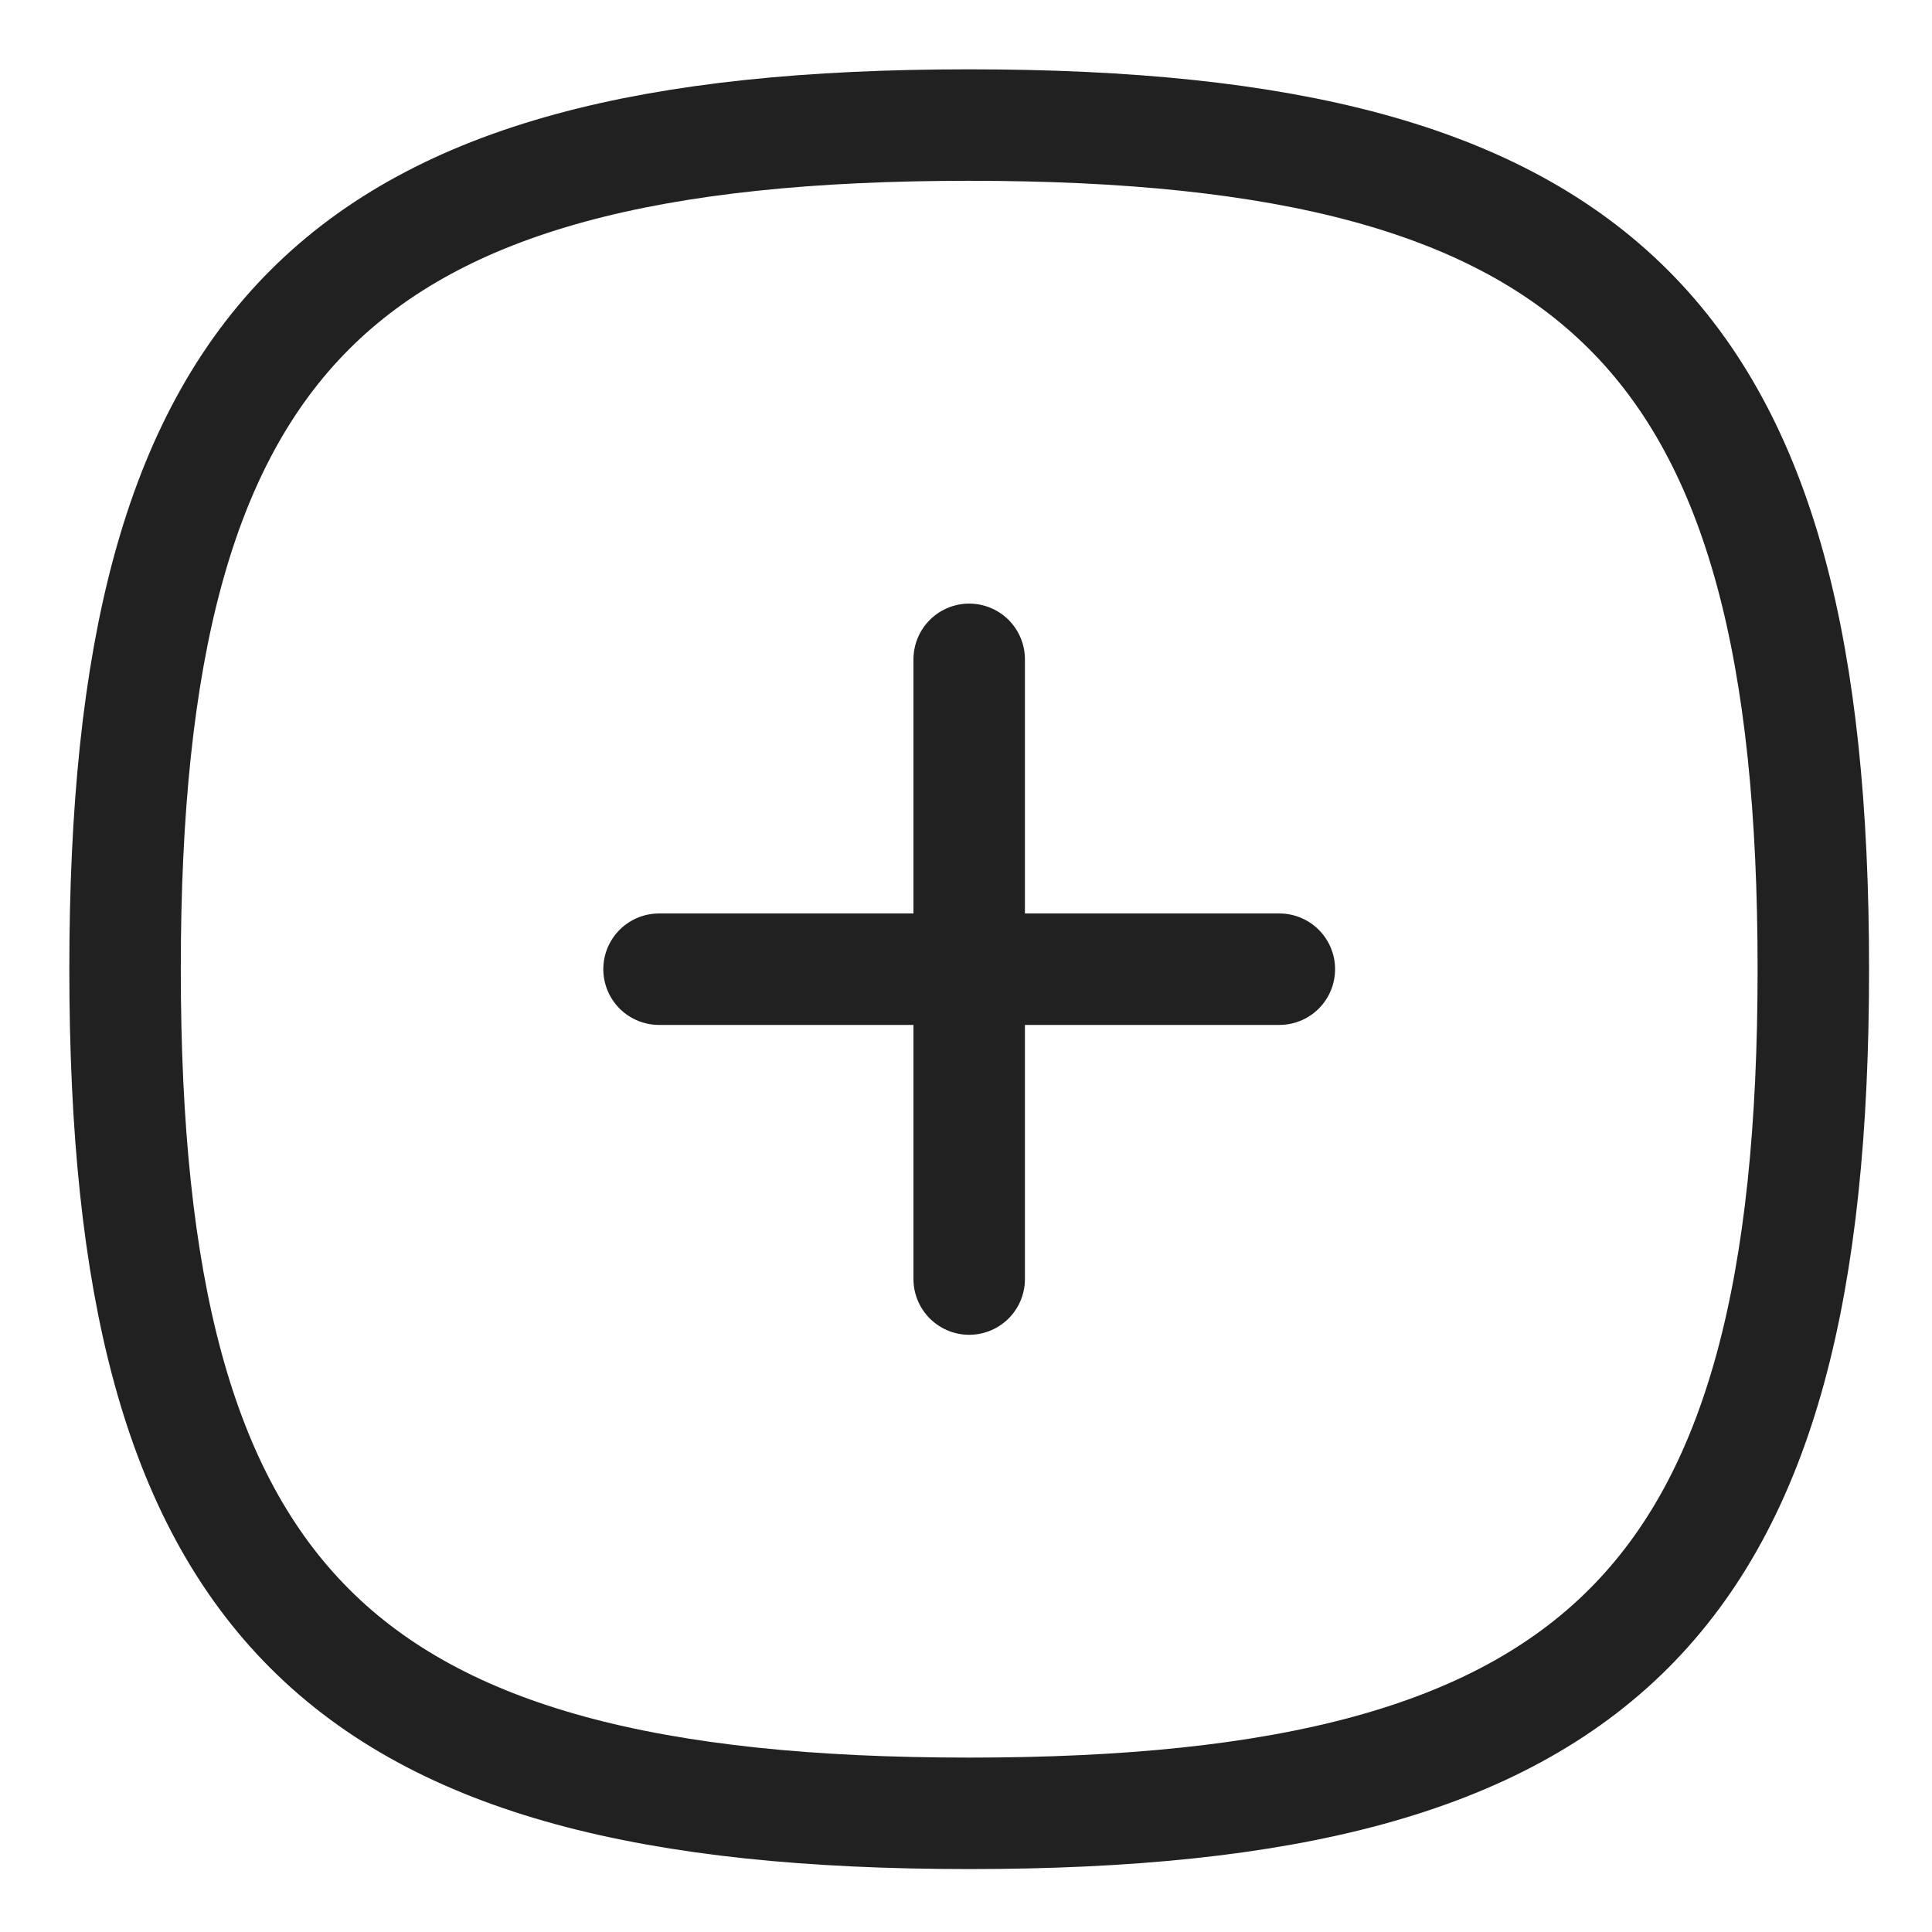
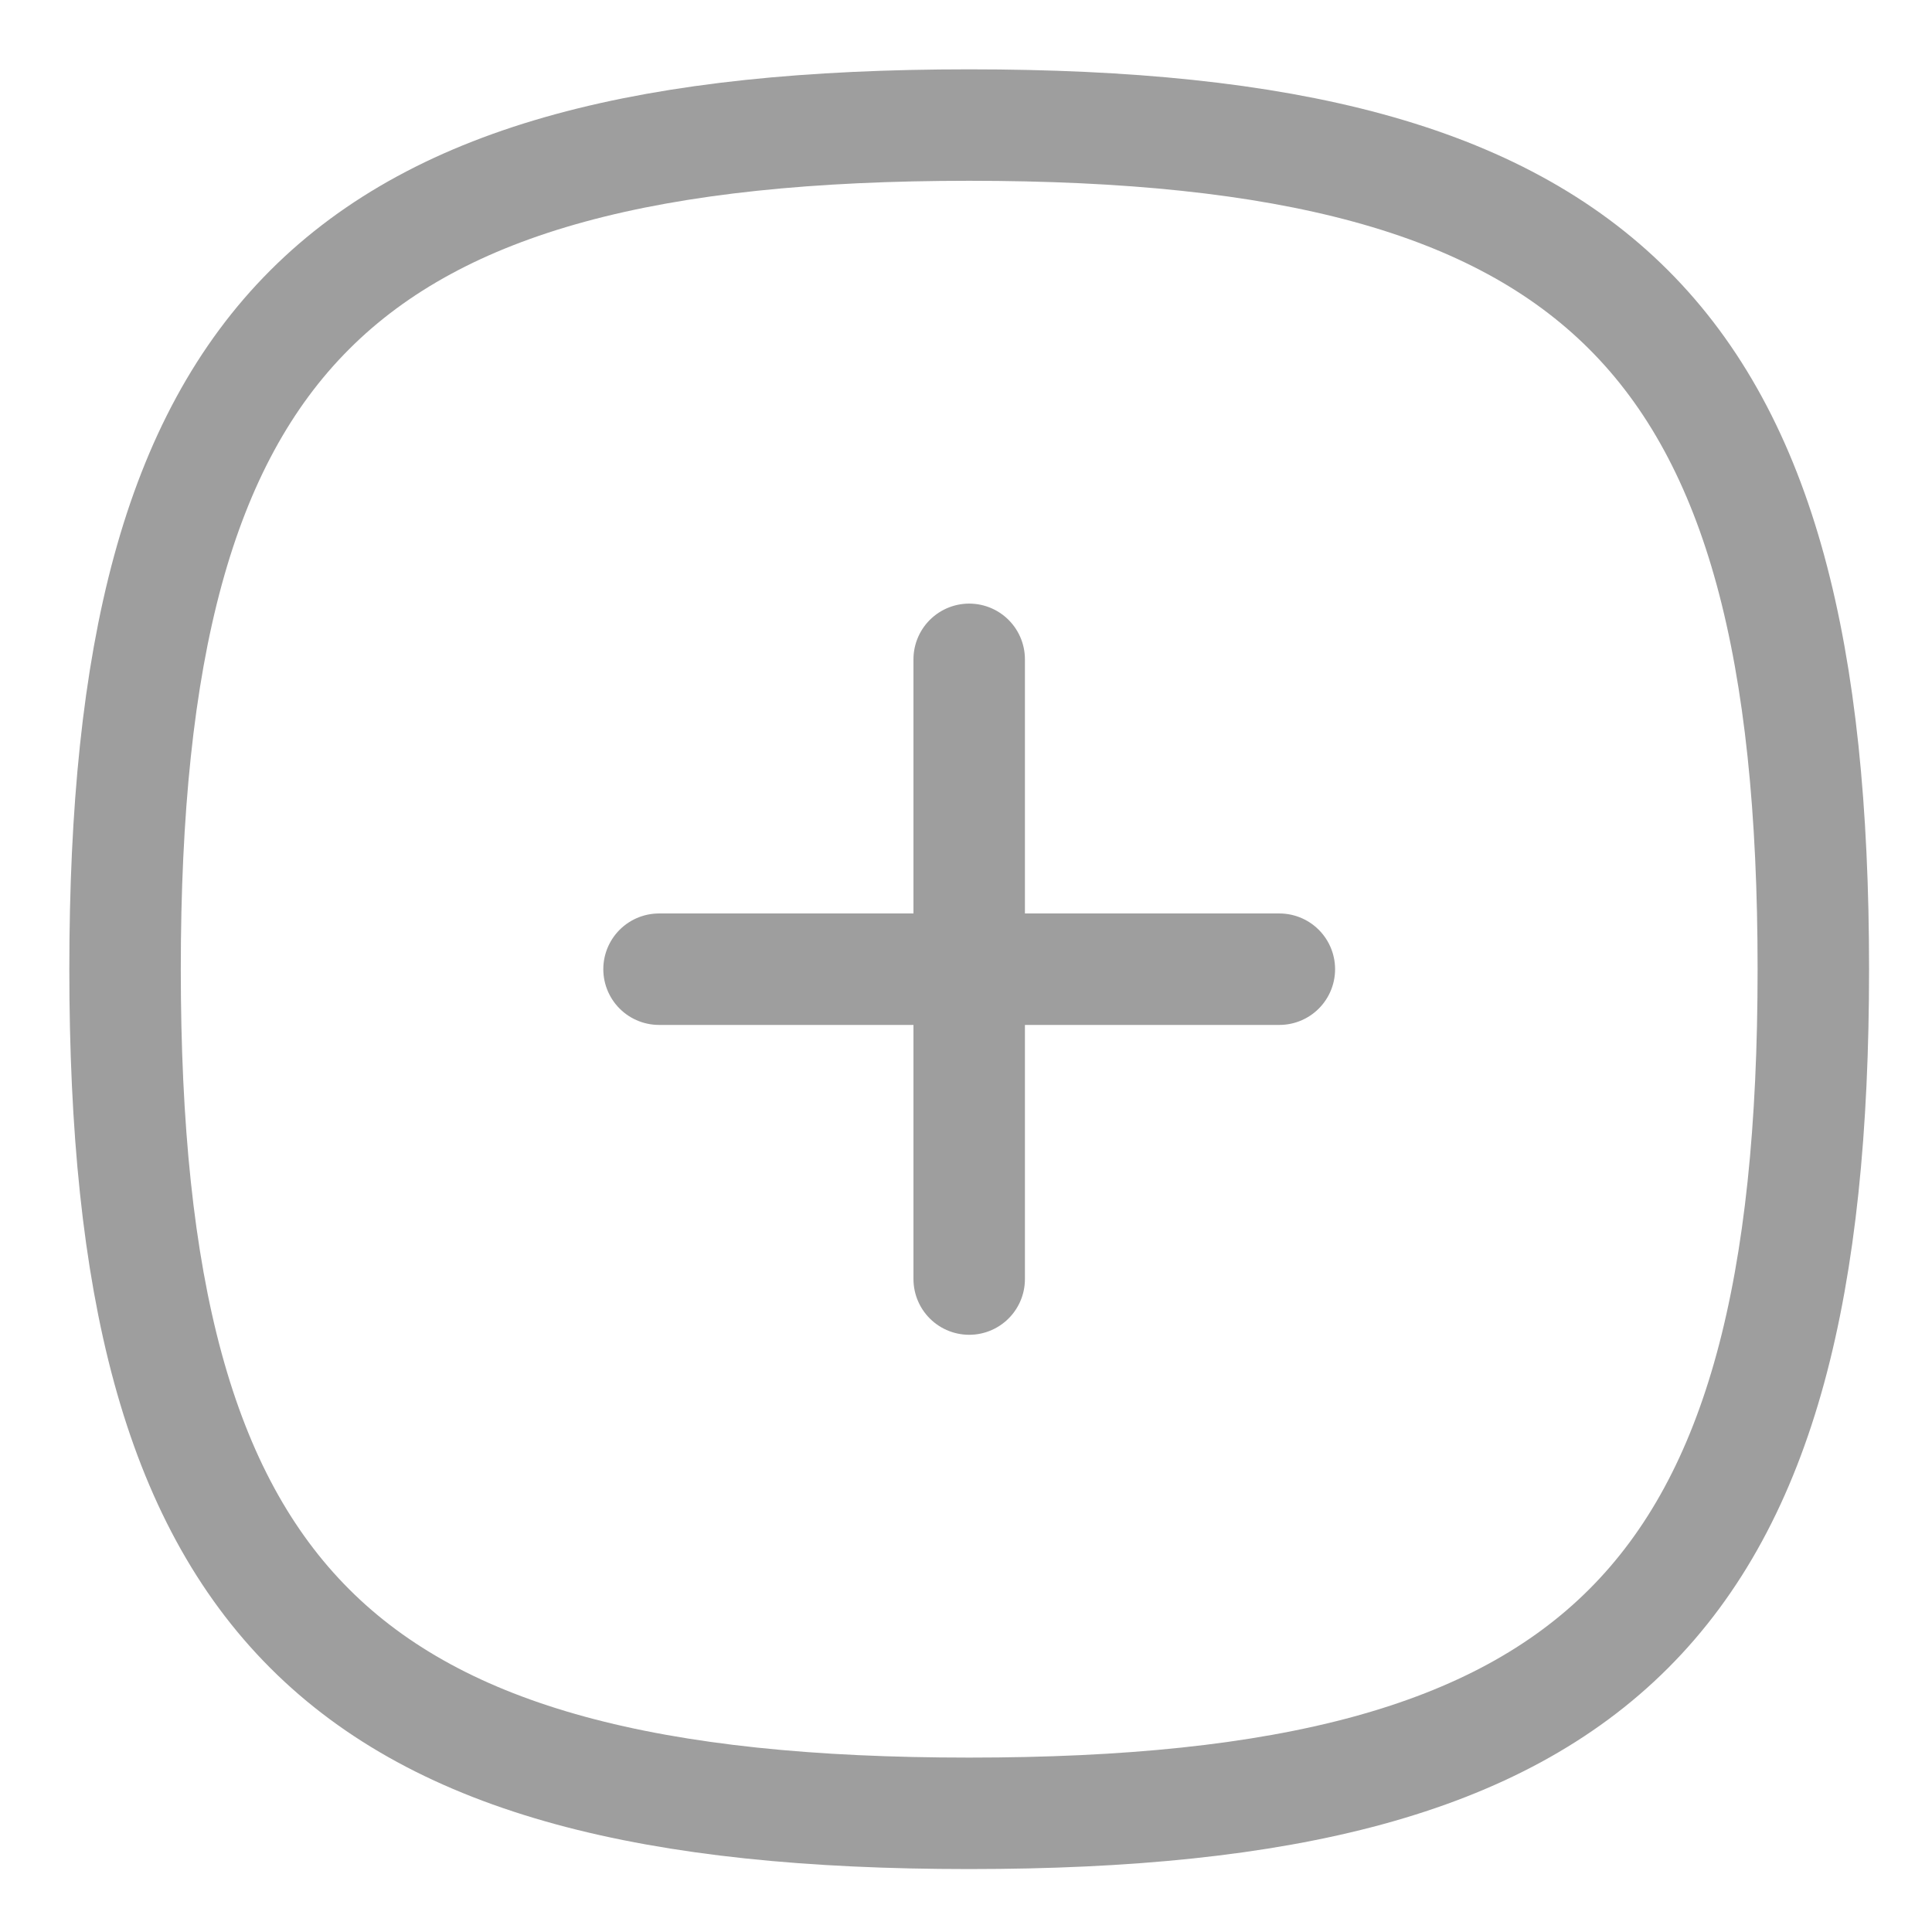
<svg xmlns="http://www.w3.org/2000/svg" width="26" height="26" viewBox="0 0 26 26" fill="none">
  <g id="Group">
-     <path id="Line" d="M13.043 8.873V17.213" stroke="#212121" stroke-width="1.5" stroke-linecap="round" stroke-linejoin="round" />
-     <path id="Line_2" d="M17.217 13.043H8.869" stroke="#212121" stroke-width="1.5" stroke-linecap="round" stroke-linejoin="round" />
-     <path id="Vector" fill-rule="evenodd" clip-rule="evenodd" d="M1.683 13.043C1.683 4.524 4.524 1.683 13.043 1.683C21.562 1.683 24.403 4.524 24.403 13.043C24.403 21.562 21.562 24.403 13.043 24.403C4.524 24.403 1.683 21.562 1.683 13.043Z" stroke="#212121" stroke-width="1.5" stroke-linecap="round" stroke-linejoin="round" />
+     <path id="Line" d="M13.043 8.873V17.213" stroke="#9E9E9E" stroke-width="1.5" stroke-linecap="round" stroke-linejoin="round" />
+     <path id="Line_2" d="M17.217 13.043H8.869" stroke="#9E9E9E" stroke-width="1.5" stroke-linecap="round" stroke-linejoin="round" />
+     <path id="Vector" fill-rule="evenodd" clip-rule="evenodd" d="M1.683 13.043C1.683 4.524 4.524 1.683 13.043 1.683C21.562 1.683 24.403 4.524 24.403 13.043C24.403 21.562 21.562 24.403 13.043 24.403C4.524 24.403 1.683 21.562 1.683 13.043Z" stroke="#9E9E9E" stroke-width="1.5" stroke-linecap="round" stroke-linejoin="round" />
  </g>
</svg>
